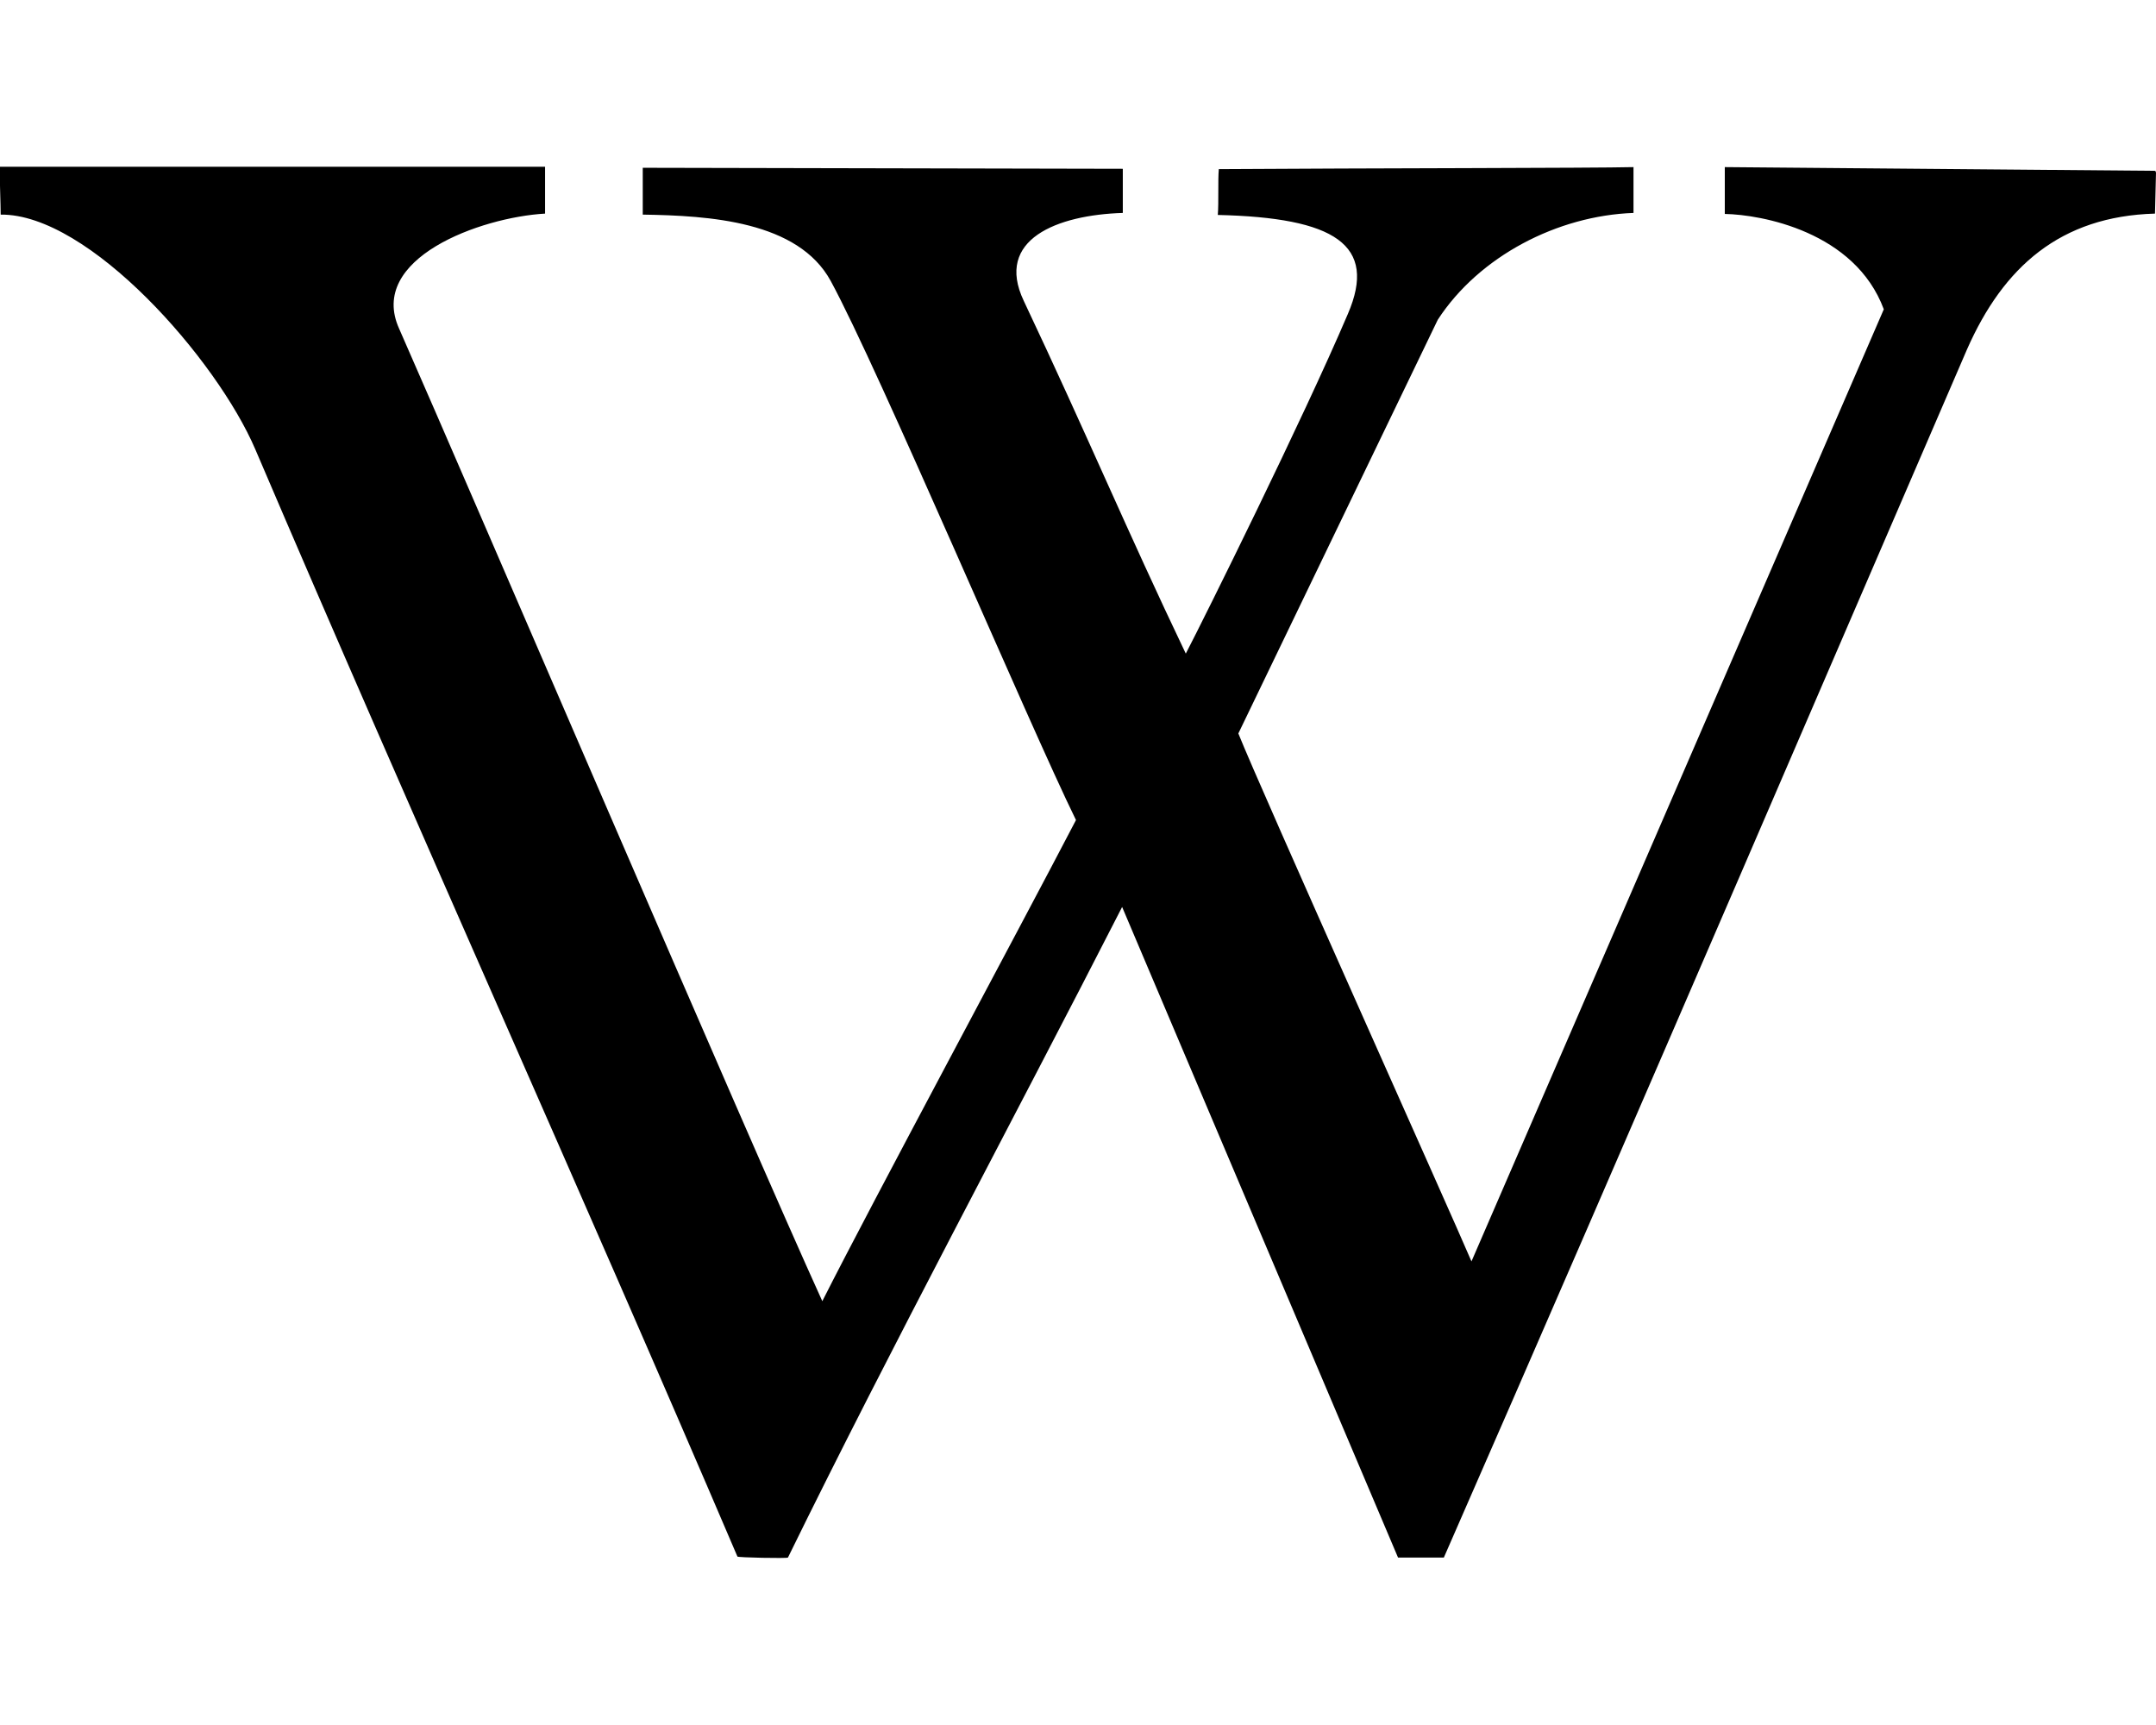
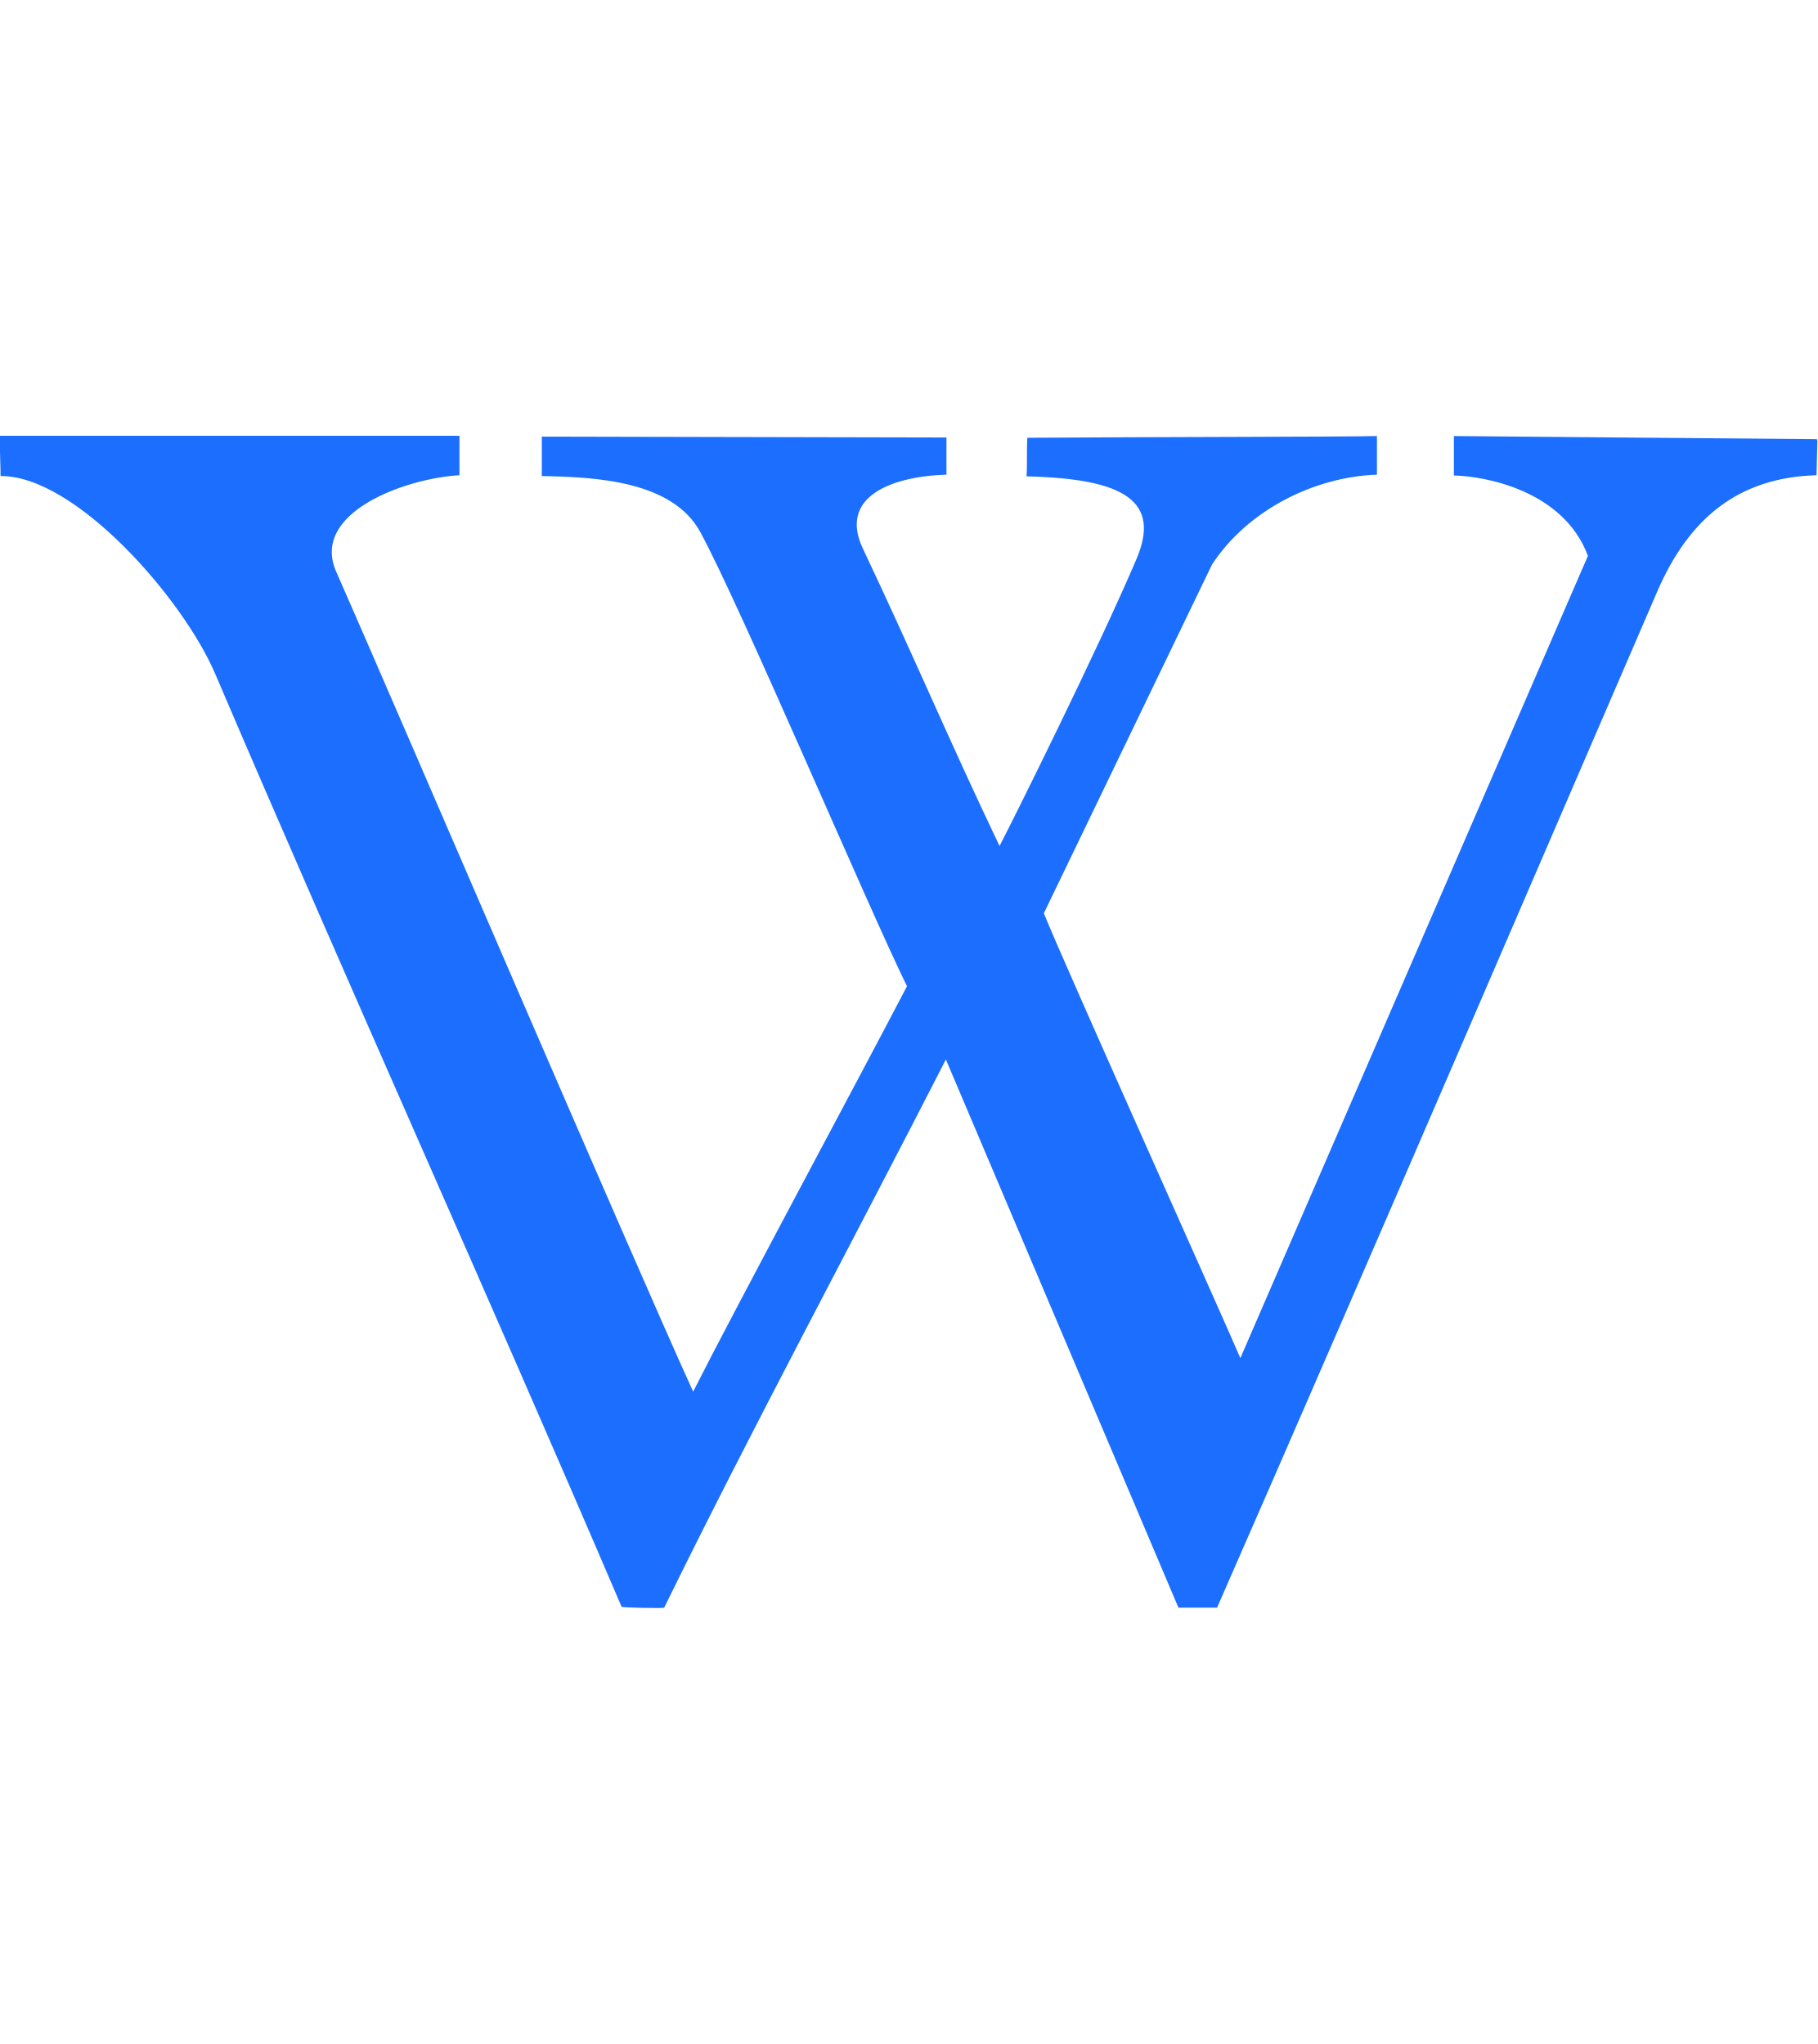
- <svg xmlns="http://www.w3.org/2000/svg" viewBox="0 0 640 512">
-   <path d="m640 51.2-.3 12.2c-28.1.8-45 15.8-55.8 40.3-25 57.8-103.3 240-155.3 358.6H415l-81.9-193.1c-32.5 63.6-68.3 130-99.2 193.1-.3.3-15 0-15-.3C172 352.3 122.8 243.4 75.8 133.4 64.4 106.7 26.4 63.4.2 63.7c0-3.1-.3-10-.3-14.2h161.9v13.9c-19.2 1.1-52.8 13.3-43.3 34.2 21.9 49.7 103.6 240.3 125.6 288.6 15-29.7 57.8-109.2 75.3-142.8-13.9-28.3-58.6-133.9-72.8-160-9.7-17.8-36.1-19.4-55.8-19.7V49.8l142.5.3v13.1c-19.4.6-38.1 7.8-29.4 26.1 18.9 40 30.6 68.1 48.1 104.7 5.6-10.8 34.7-69.4 48.1-100.8 8.9-20.6-3.9-28.6-38.6-29.4.3-3.6 0-10.3.3-13.6 44.4-.3 111.1-.3 123.1-.6v13.6c-22.5.8-45.8 12.8-58.1 31.7l-59.2 122.8c6.4 16.1 63.3 142.8 69.2 156.7L559.2 91.8c-8.6-23.1-36.4-28.1-47.2-28.3V49.6l127.8 1.1.2.5z" />
+ <svg xmlns="http://www.w3.org/2000/svg" viewBox="0 0 640 512" width="16" height="18">
+   <path d="m640 51.2-.3 12.2c-28.1.8-45 15.8-55.8 40.3-25 57.8-103.3 240-155.3 358.6H415l-81.9-193.1c-32.5 63.6-68.3 130-99.2 193.1-.3.3-15 0-15-.3C172 352.3 122.8 243.4 75.8 133.4 64.4 106.7 26.4 63.4.2 63.7c0-3.1-.3-10-.3-14.2h161.9v13.9c-19.2 1.1-52.8 13.3-43.3 34.2 21.9 49.7 103.6 240.3 125.6 288.6 15-29.7 57.8-109.2 75.3-142.8-13.9-28.3-58.6-133.9-72.8-160-9.7-17.8-36.1-19.4-55.8-19.7V49.8l142.5.3v13.1c-19.4.6-38.1 7.8-29.4 26.1 18.9 40 30.6 68.1 48.1 104.7 5.6-10.8 34.7-69.4 48.1-100.8 8.9-20.6-3.9-28.6-38.6-29.4.3-3.6 0-10.3.3-13.6 44.4-.3 111.1-.3 123.1-.6v13.6c-22.5.8-45.8 12.8-58.1 31.7l-59.2 122.8c6.4 16.1 63.3 142.8 69.2 156.7L559.2 91.8c-8.6-23.1-36.4-28.1-47.2-28.3V49.6l127.8 1.1.2.5z" fill="#1C6EFF" />
</svg>
